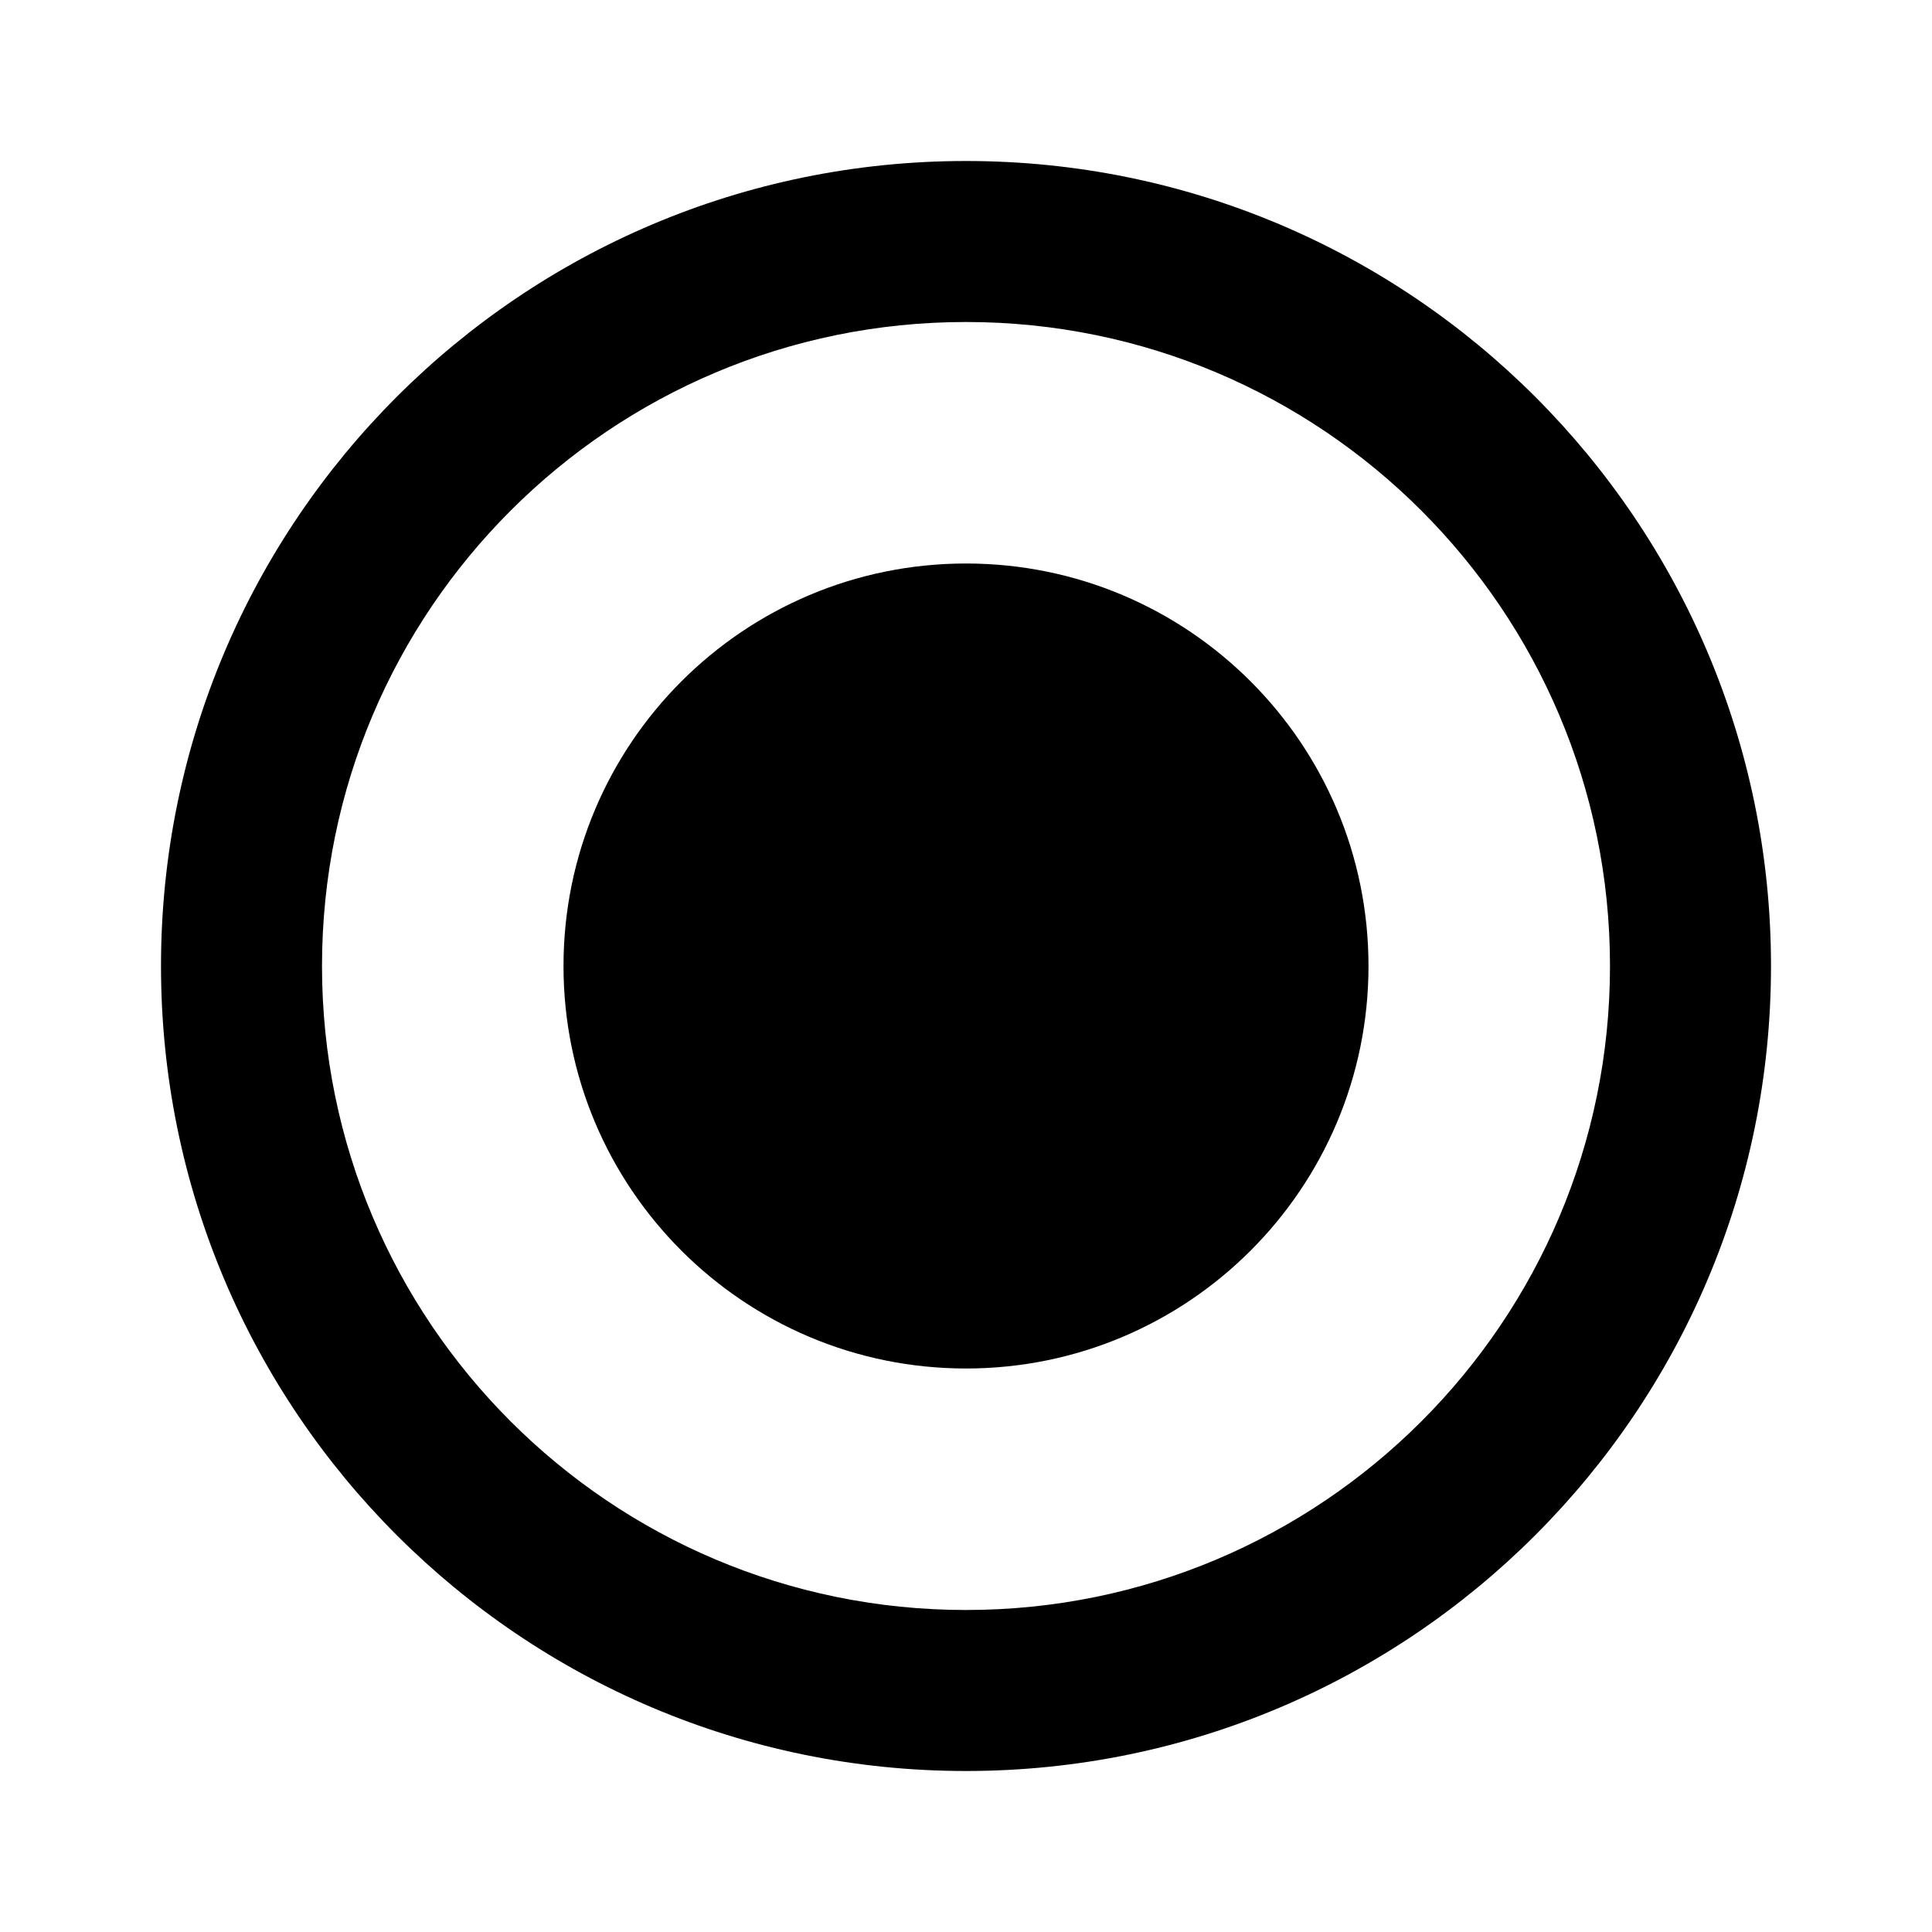
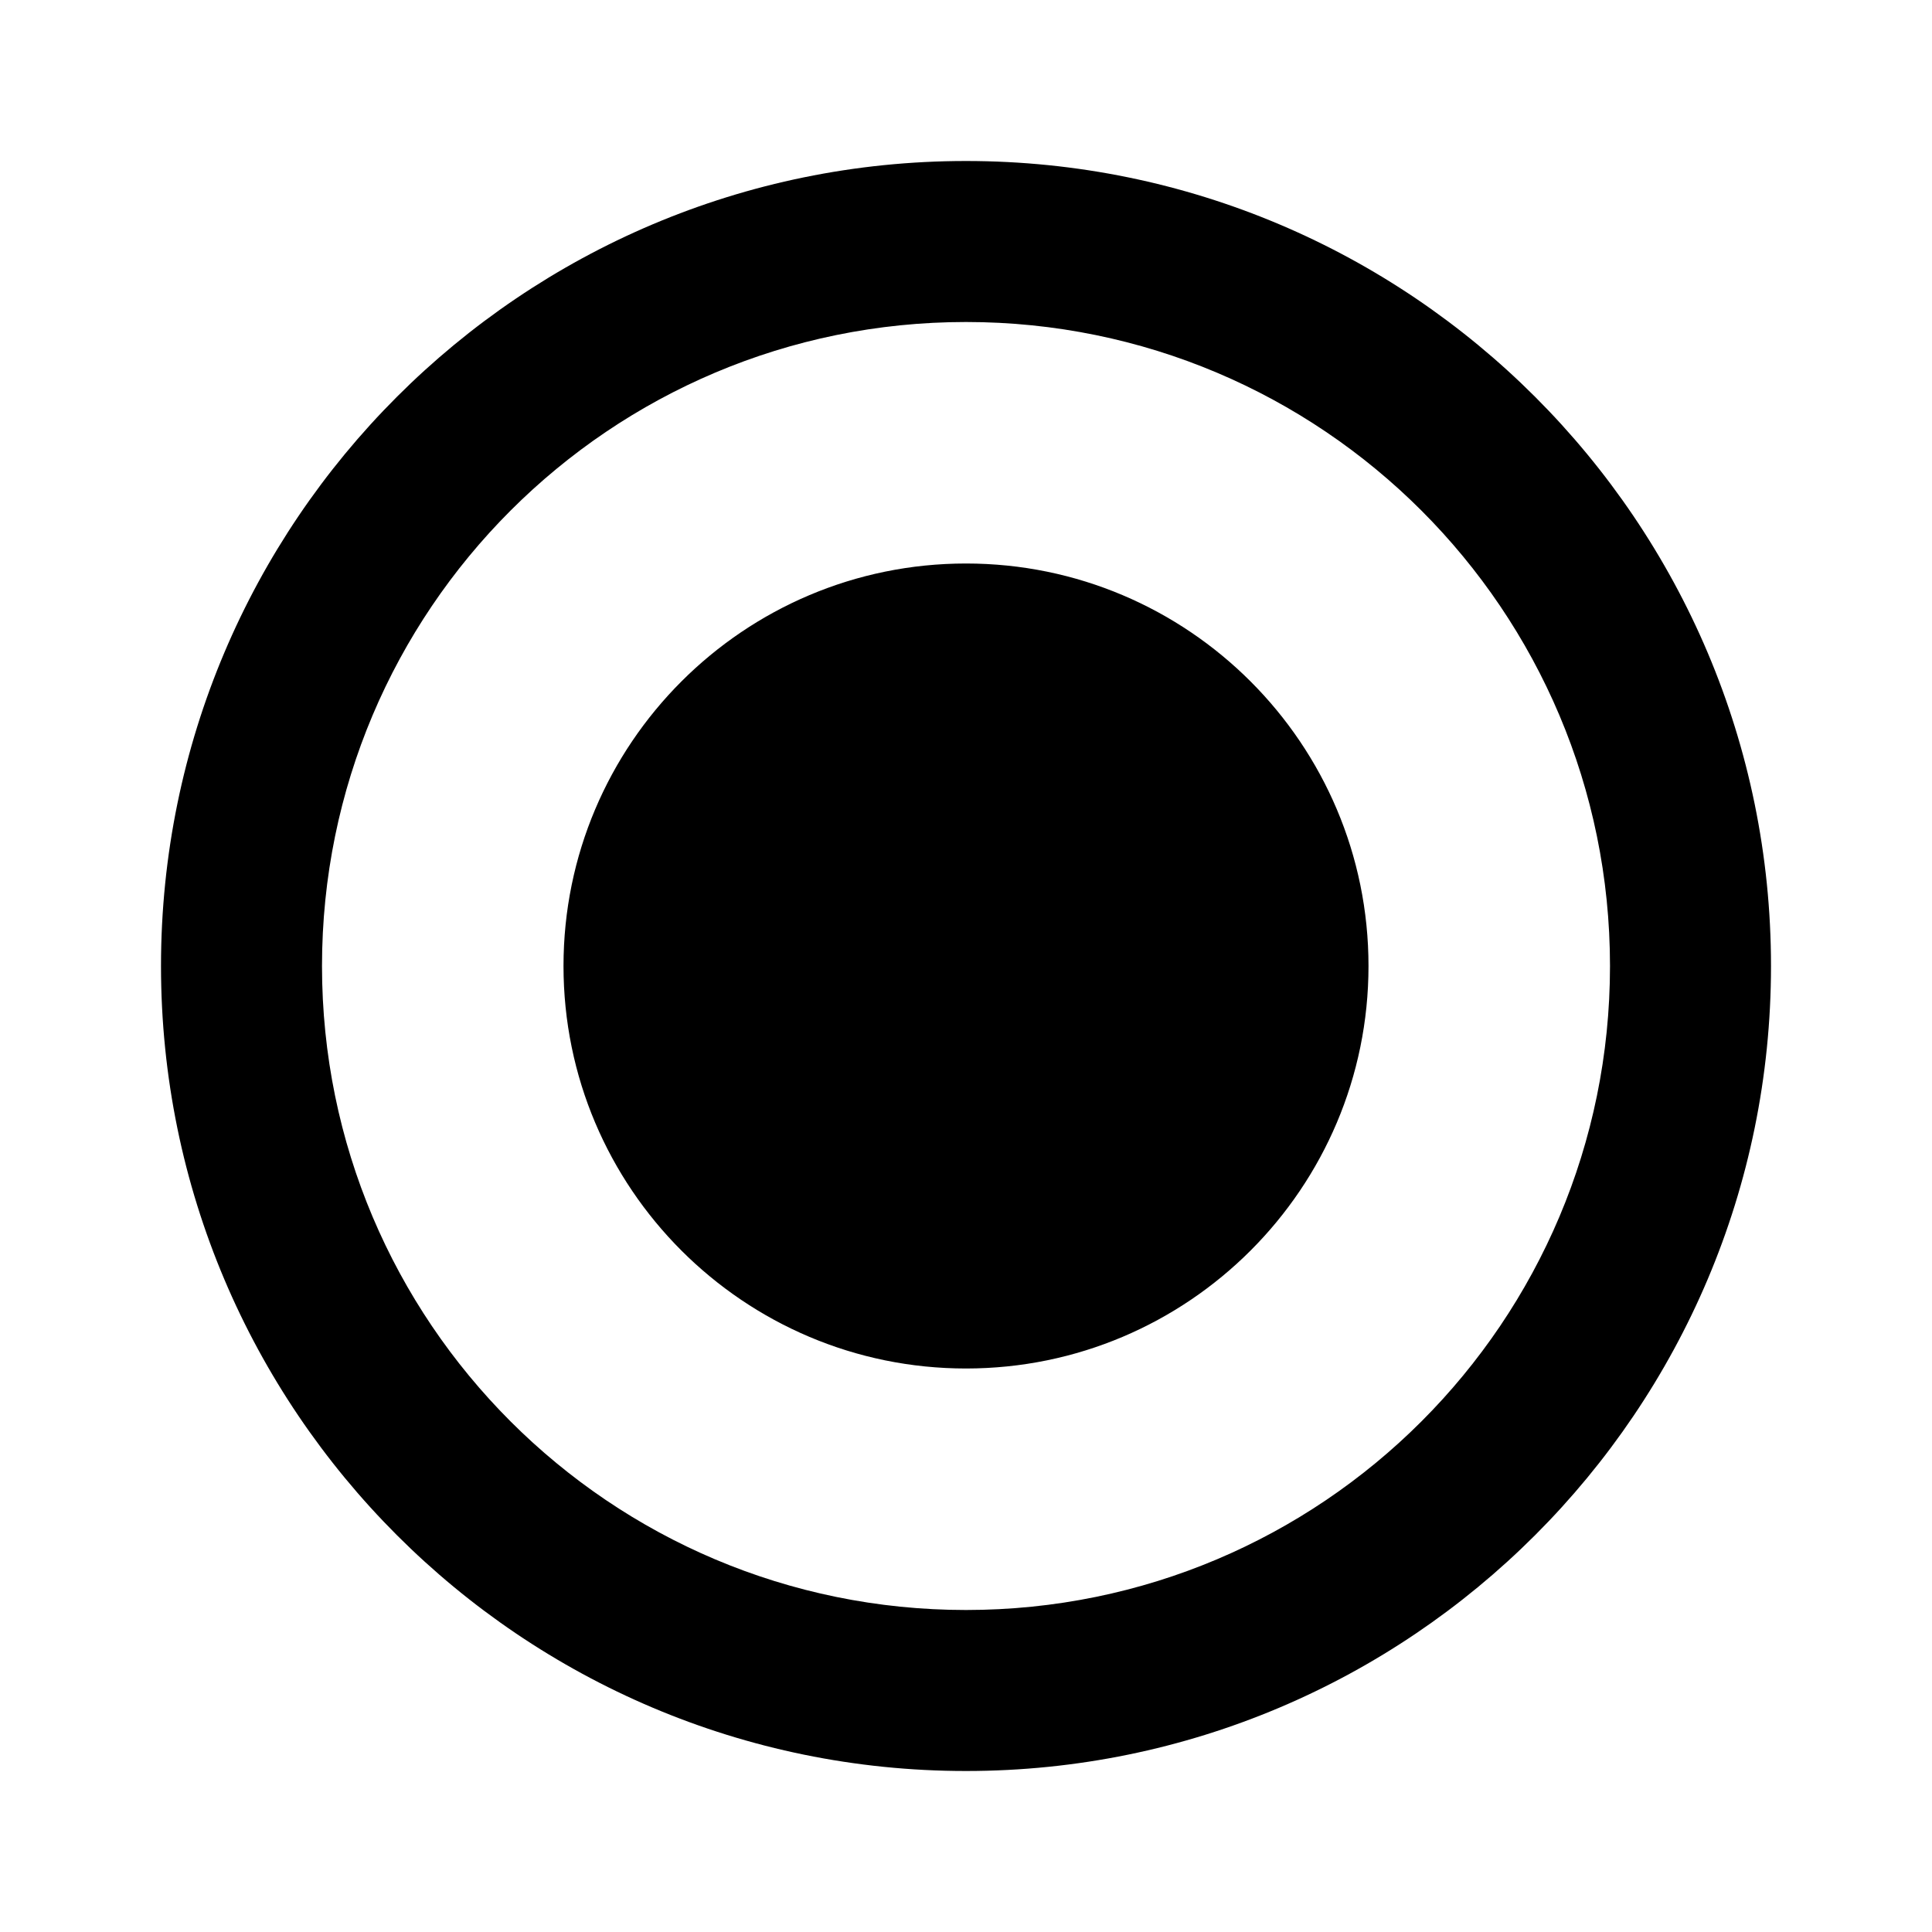
<svg aria-hidden="true" aria-label="Radio Selected" class="d-svg d-svg__radioSelected" viewBox="0 0 24 24">
-   <path d="M12 7a5 5 0 1 0 0 10 5 5 0 0 0 0-10zm0-5a10 10 0 1 0 0 20 10 10 0 0 0 0-20zm0 18a8 8 0 1 1 0-16 8 8 0 0 1 0 16z" />
+   <path d="M12 7c-2.76 0-5 2.24-5 5s2.24 5 5 5 5-2.24 5-5-2.24-5-5-5zm0-5C6.48 2 2 6.48 2 12s4.48 10 10 10 10-4.48 10-10S17.52 2 12 2zm0 18c-4.42 0-8-3.58-8-8s3.58-8 8-8 8 3.58 8 8-3.58 8-8 8z" />
</svg>
